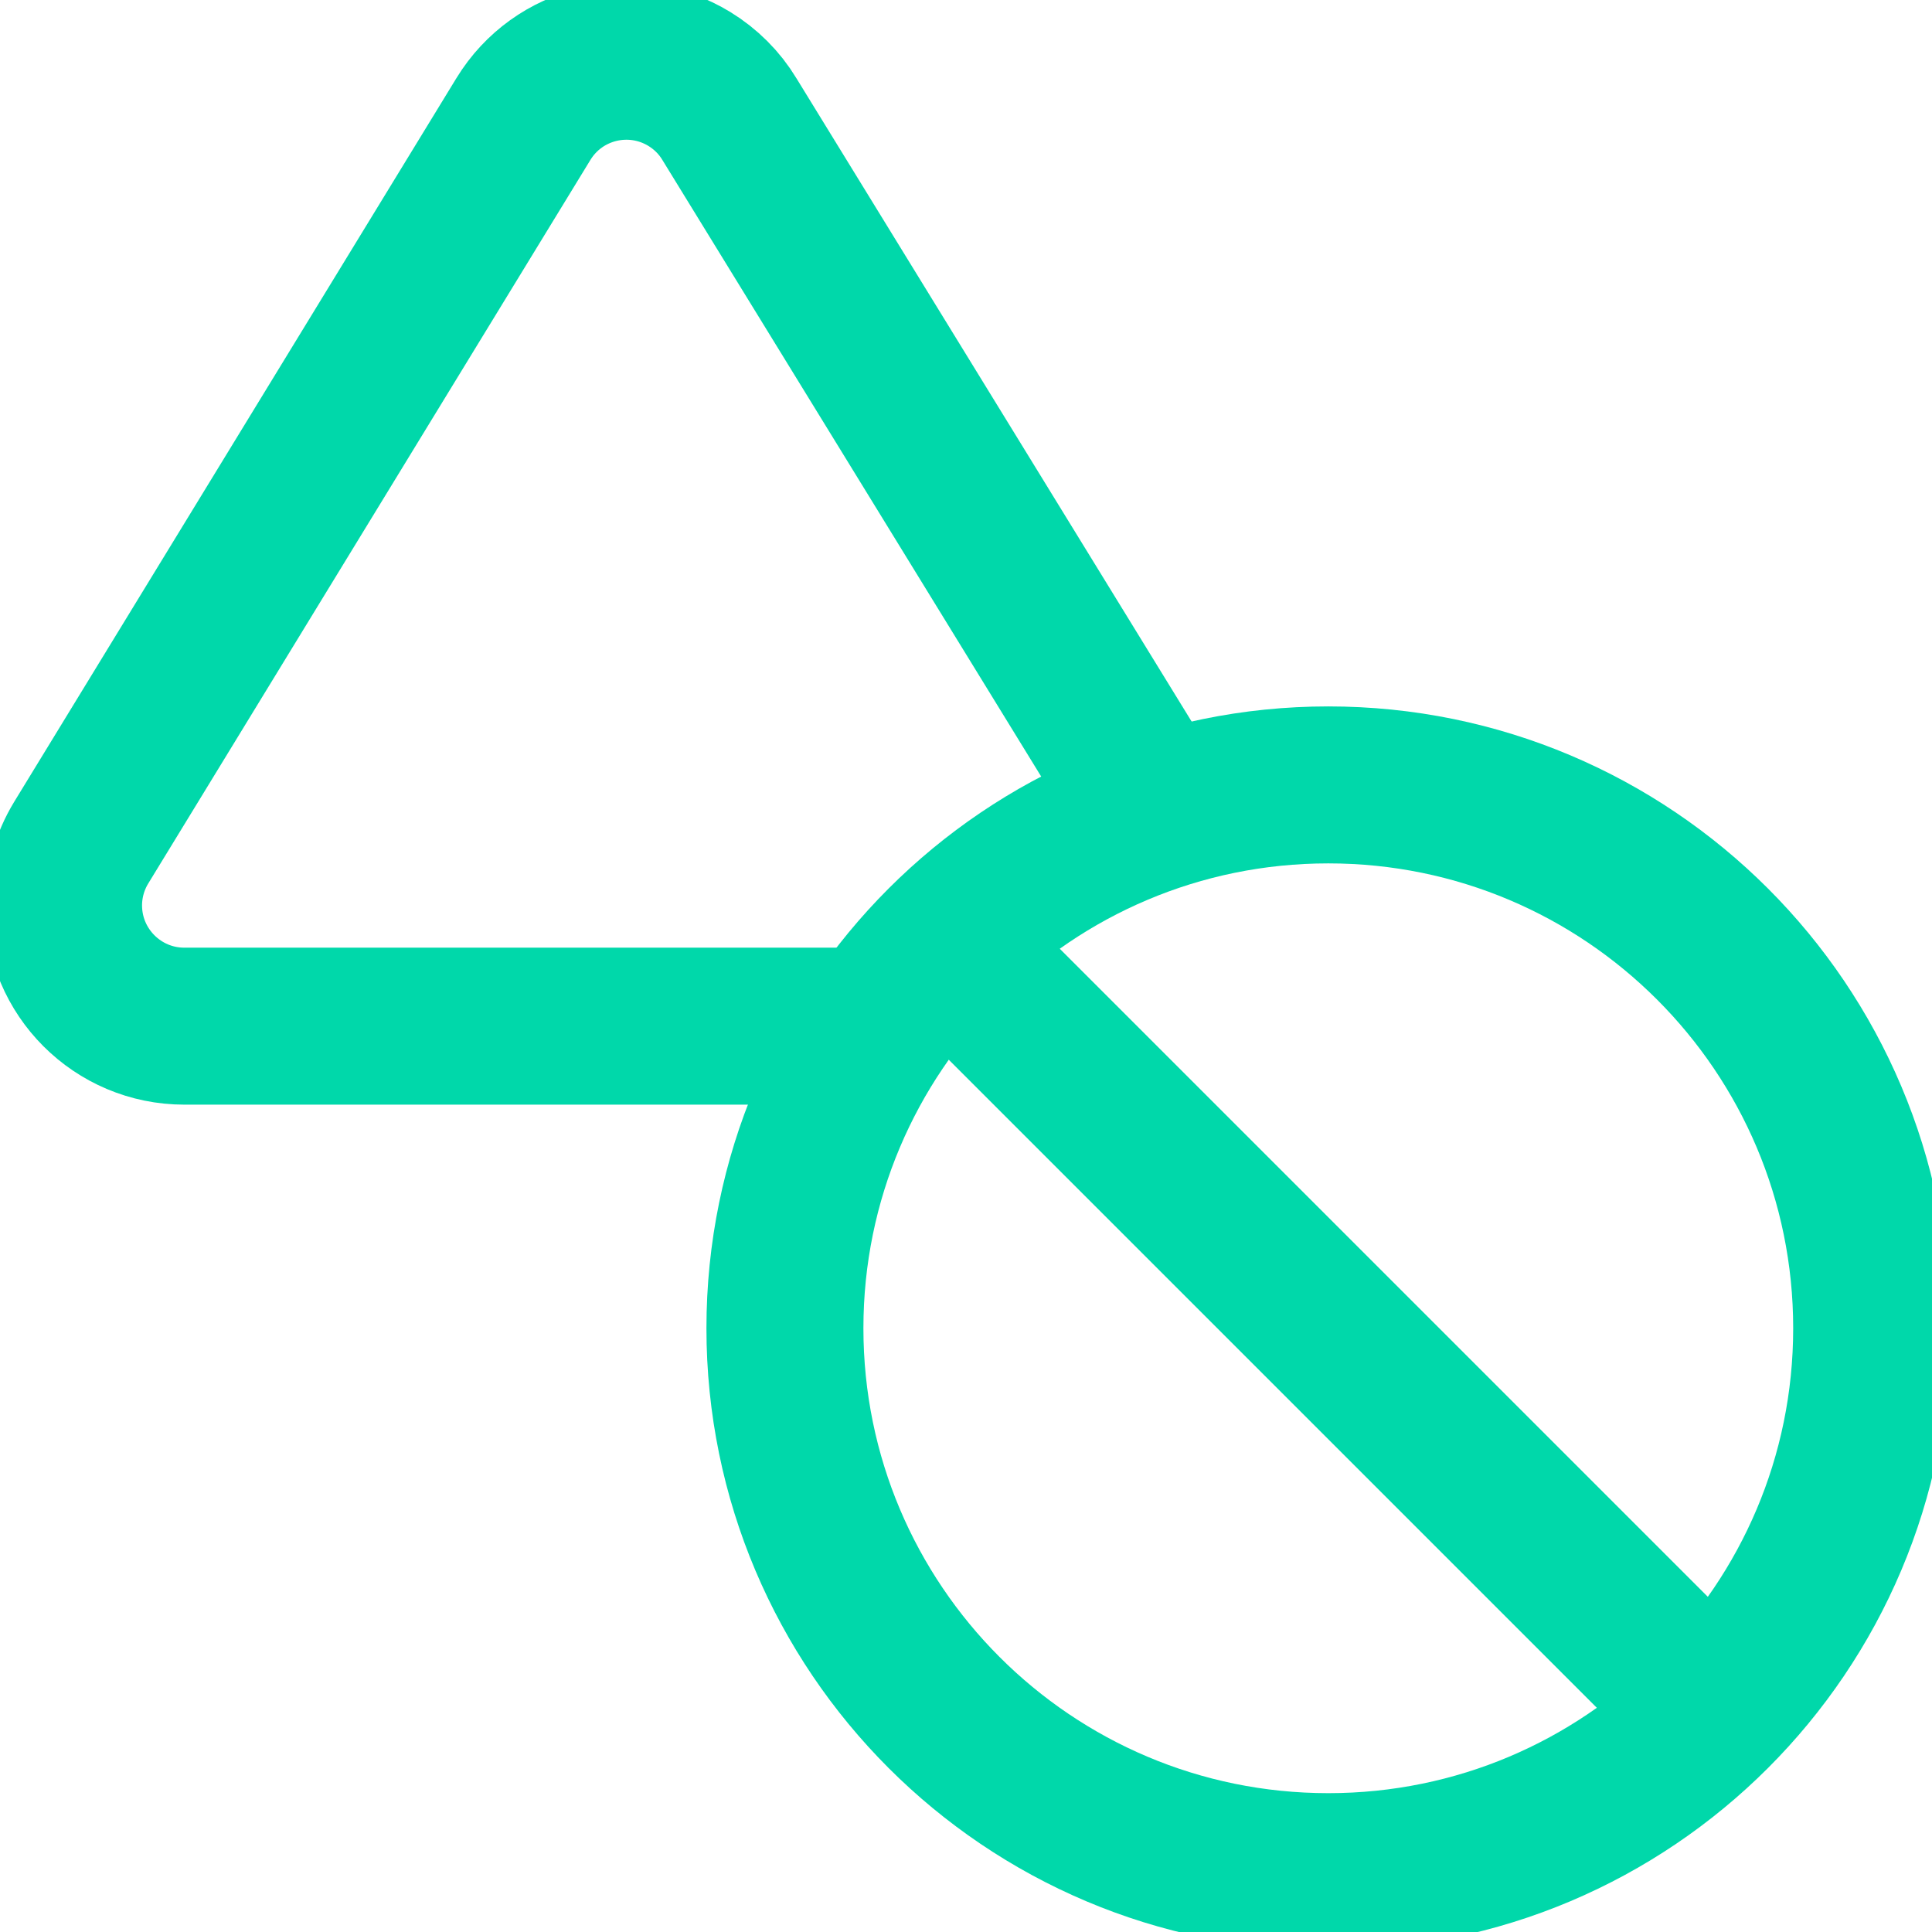
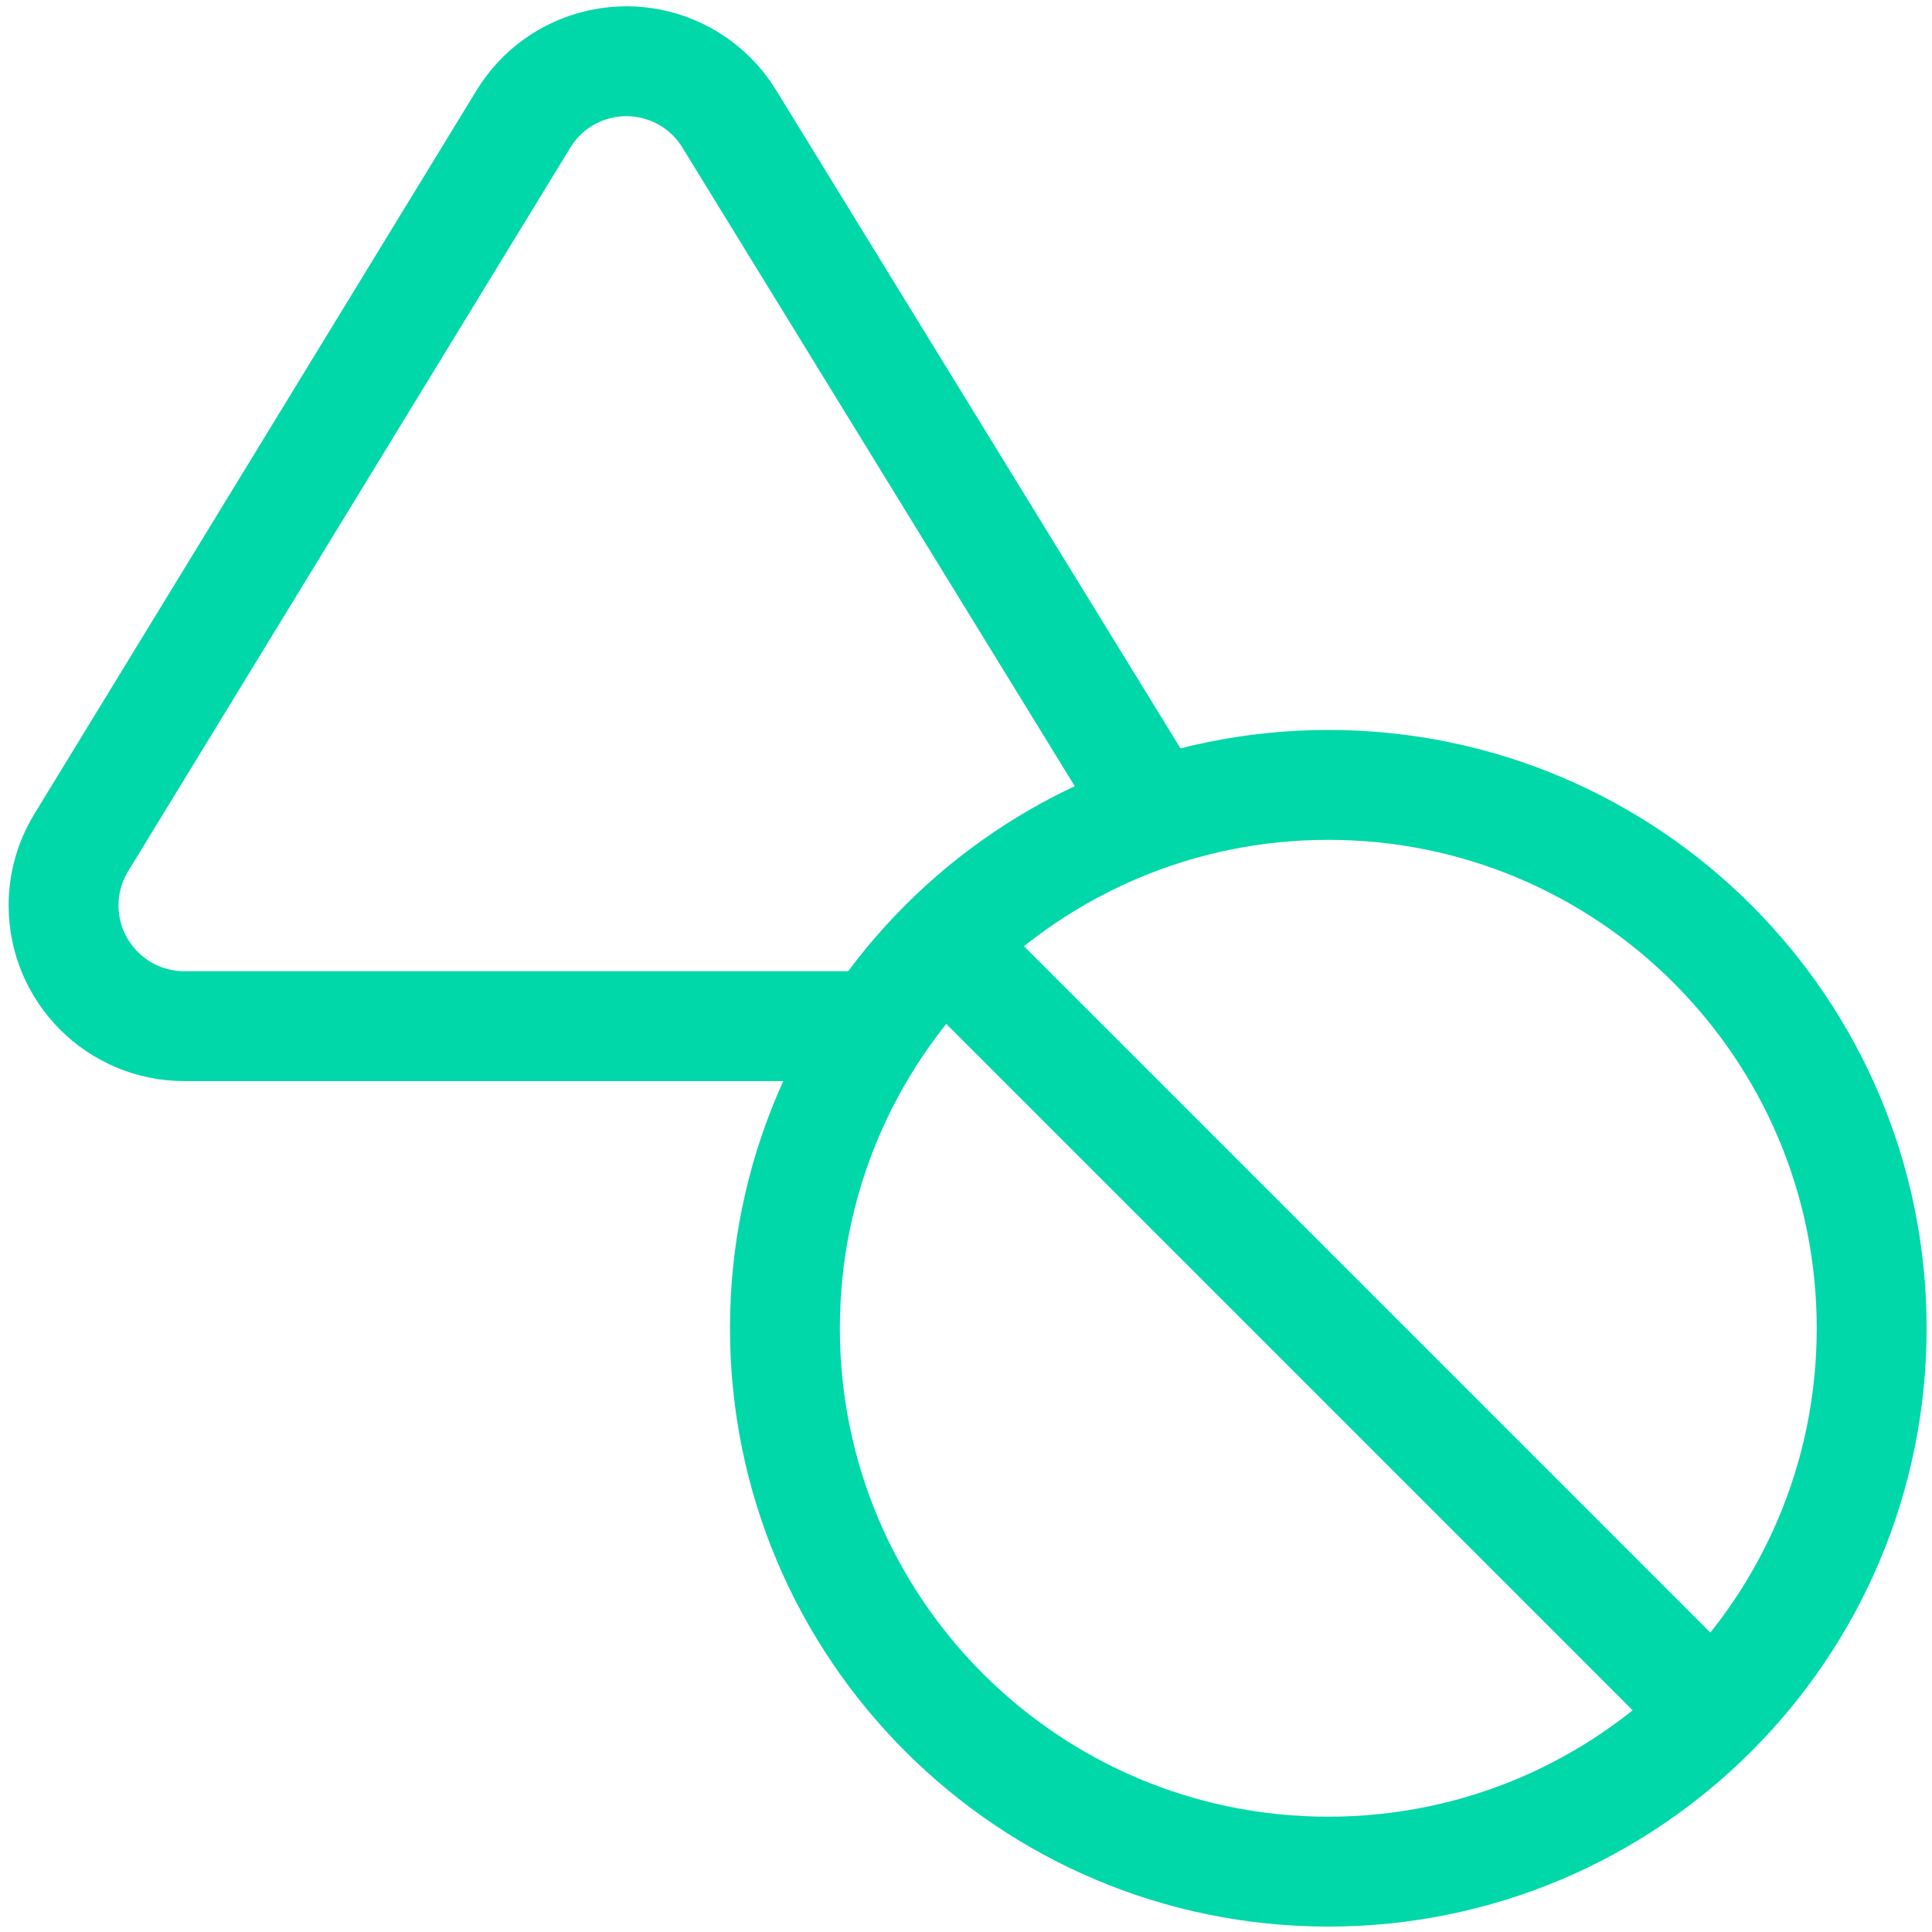
- <svg xmlns="http://www.w3.org/2000/svg" width="16" height="16" viewBox="0 0 16 16" fill="none" stroke="#00d8aa" stroke-width="1.3" aria-hidden="true" focusable="false">
+ <svg xmlns="http://www.w3.org/2000/svg" width="16" height="16" viewBox="0 0 16 16" fill="none" stroke="#00d8aa" stroke-width="0.91" aria-hidden="true" focusable="false">
  <g transform="translate(-461, -474)">
    <g transform="translate(461.5264, 474.5072)">
      <circle cx="10.474" cy="10.493" r="4.5" />
      <line x1="5.725" y1="10.471" x2="15.179" y2="10.471" transform="translate(10.452, 10.471) rotate(45) translate(-10.452, -10.471)" />
      <path d="M6.586,7.991 L1,7.991 C0.448,7.991 0,7.543 0,6.991 C0,6.807 0.051,6.627 0.147,6.47 L3.808,0.479 C4.096,0.007 4.711,-0.141 5.183,0.147 C5.318,0.23 5.432,0.343 5.514,0.479 L8.906,6" />
    </g>
  </g>
</svg>
